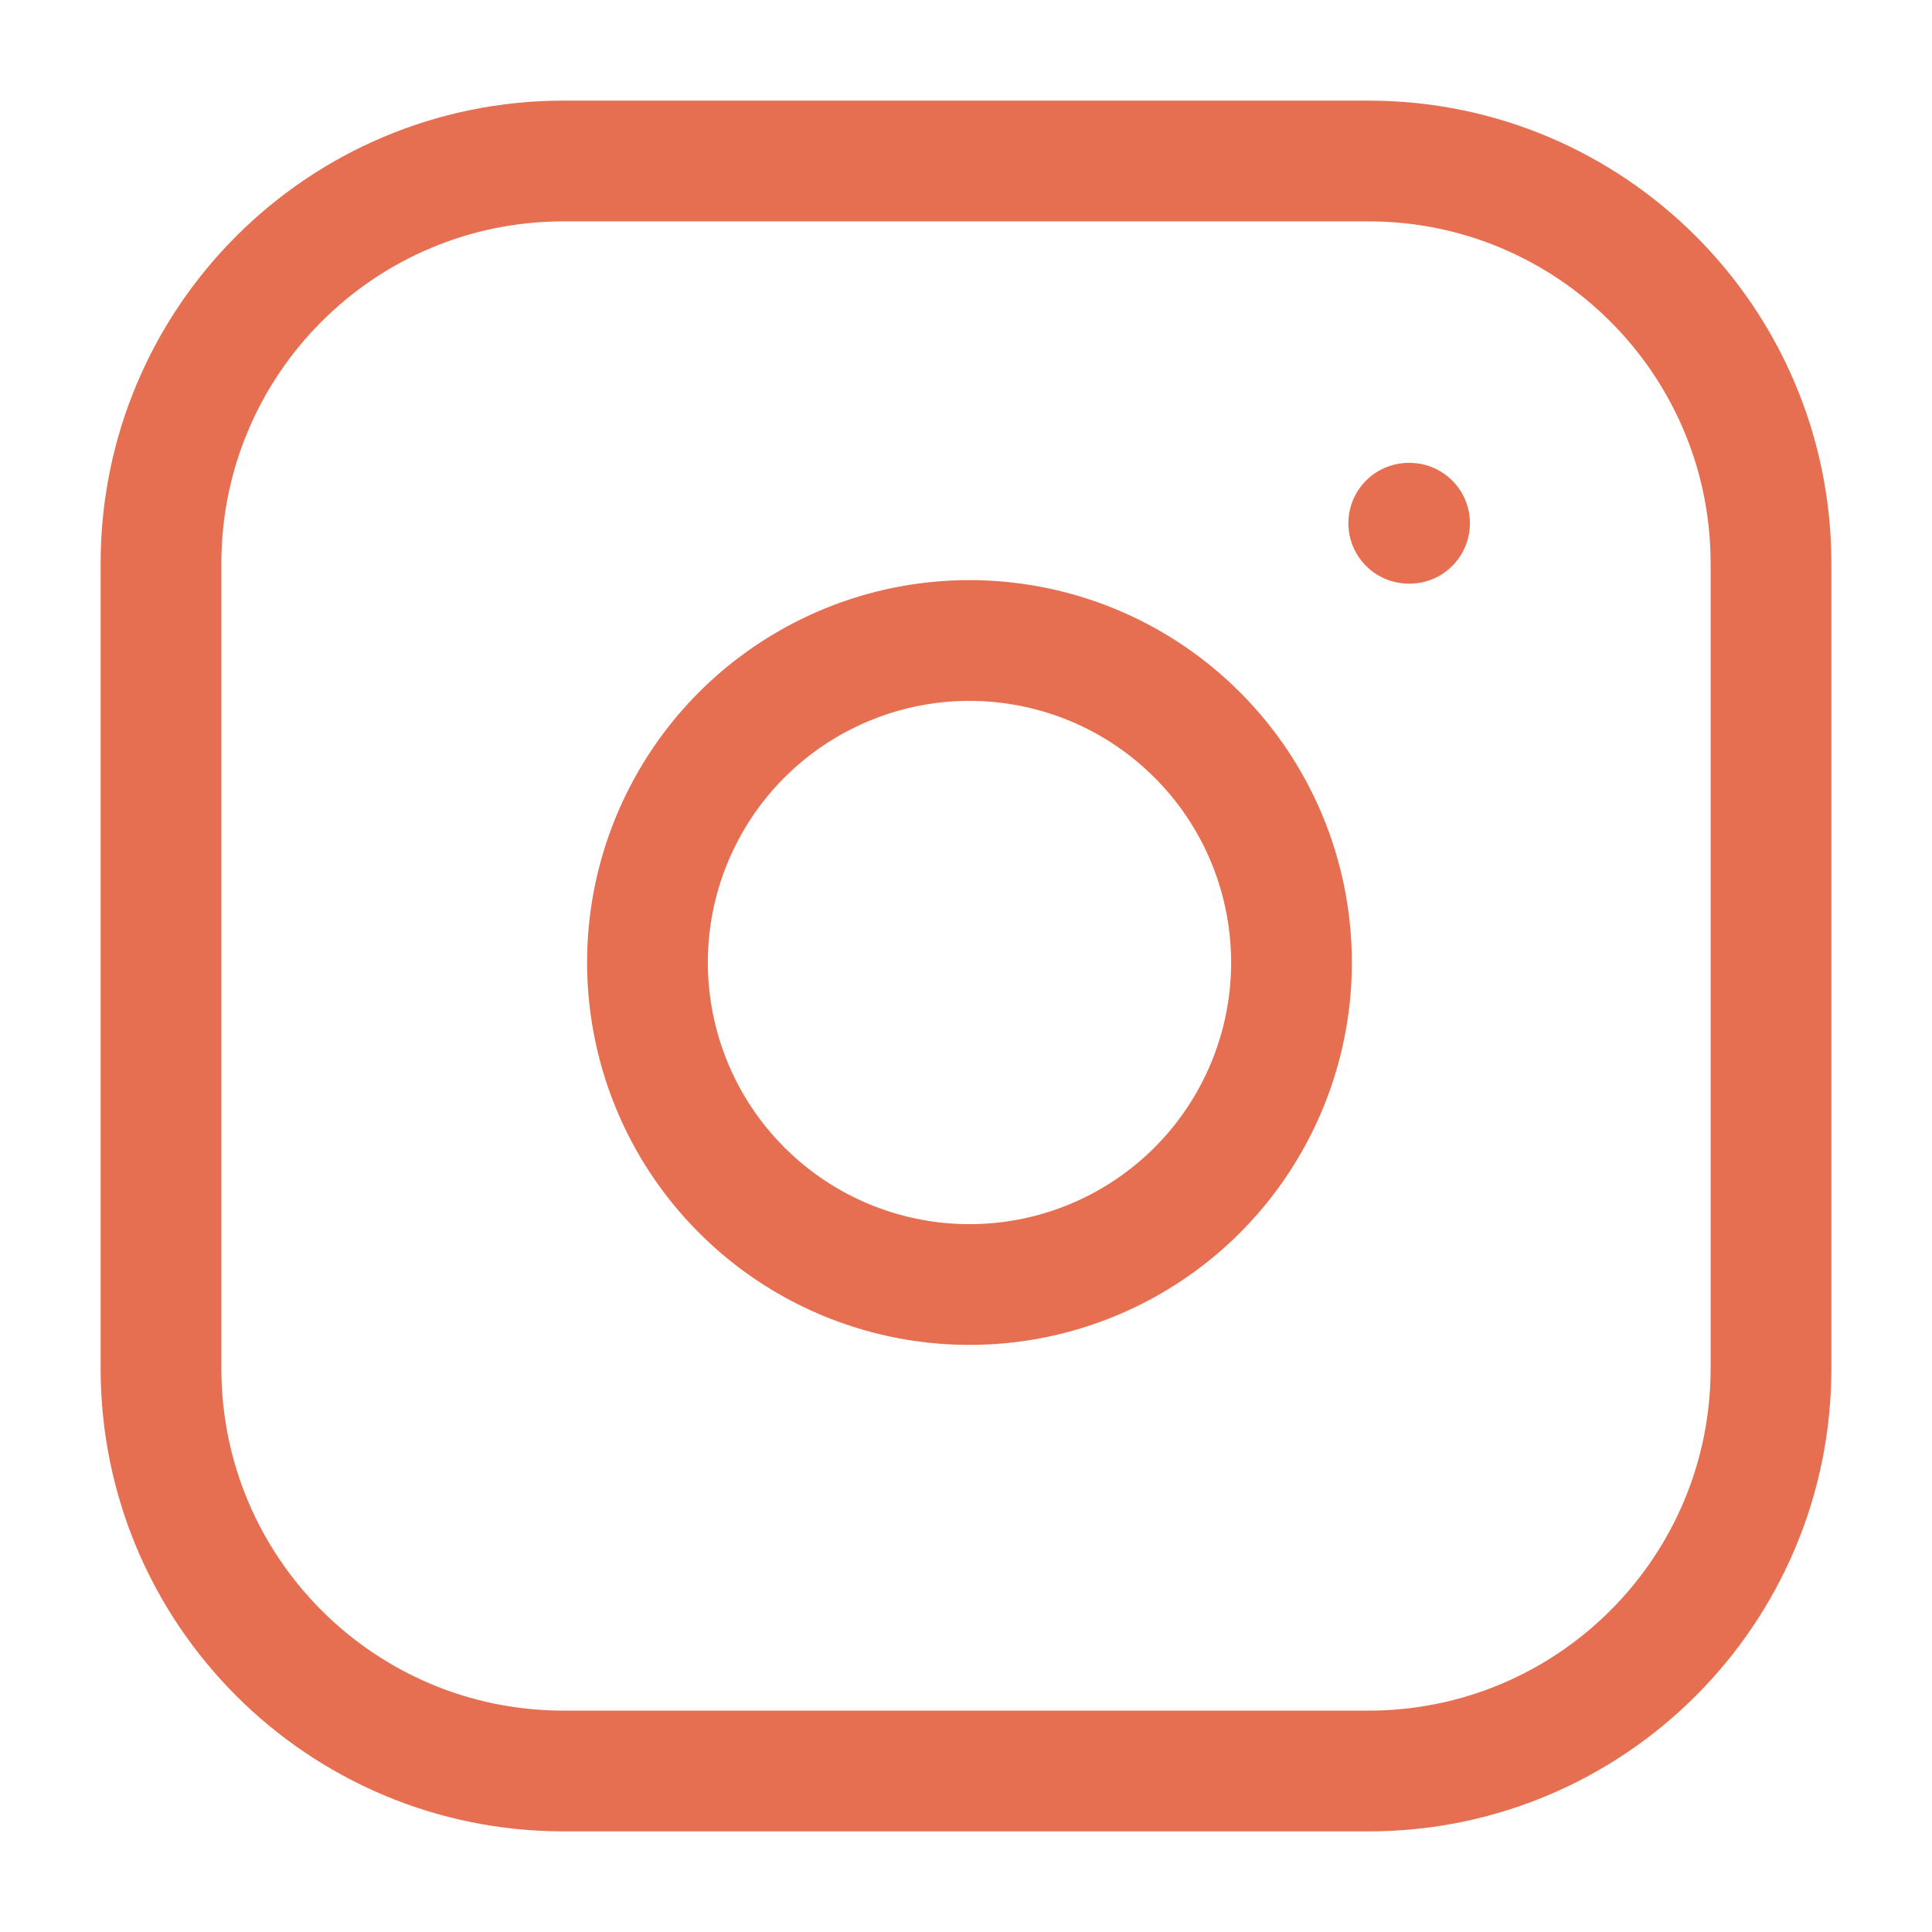
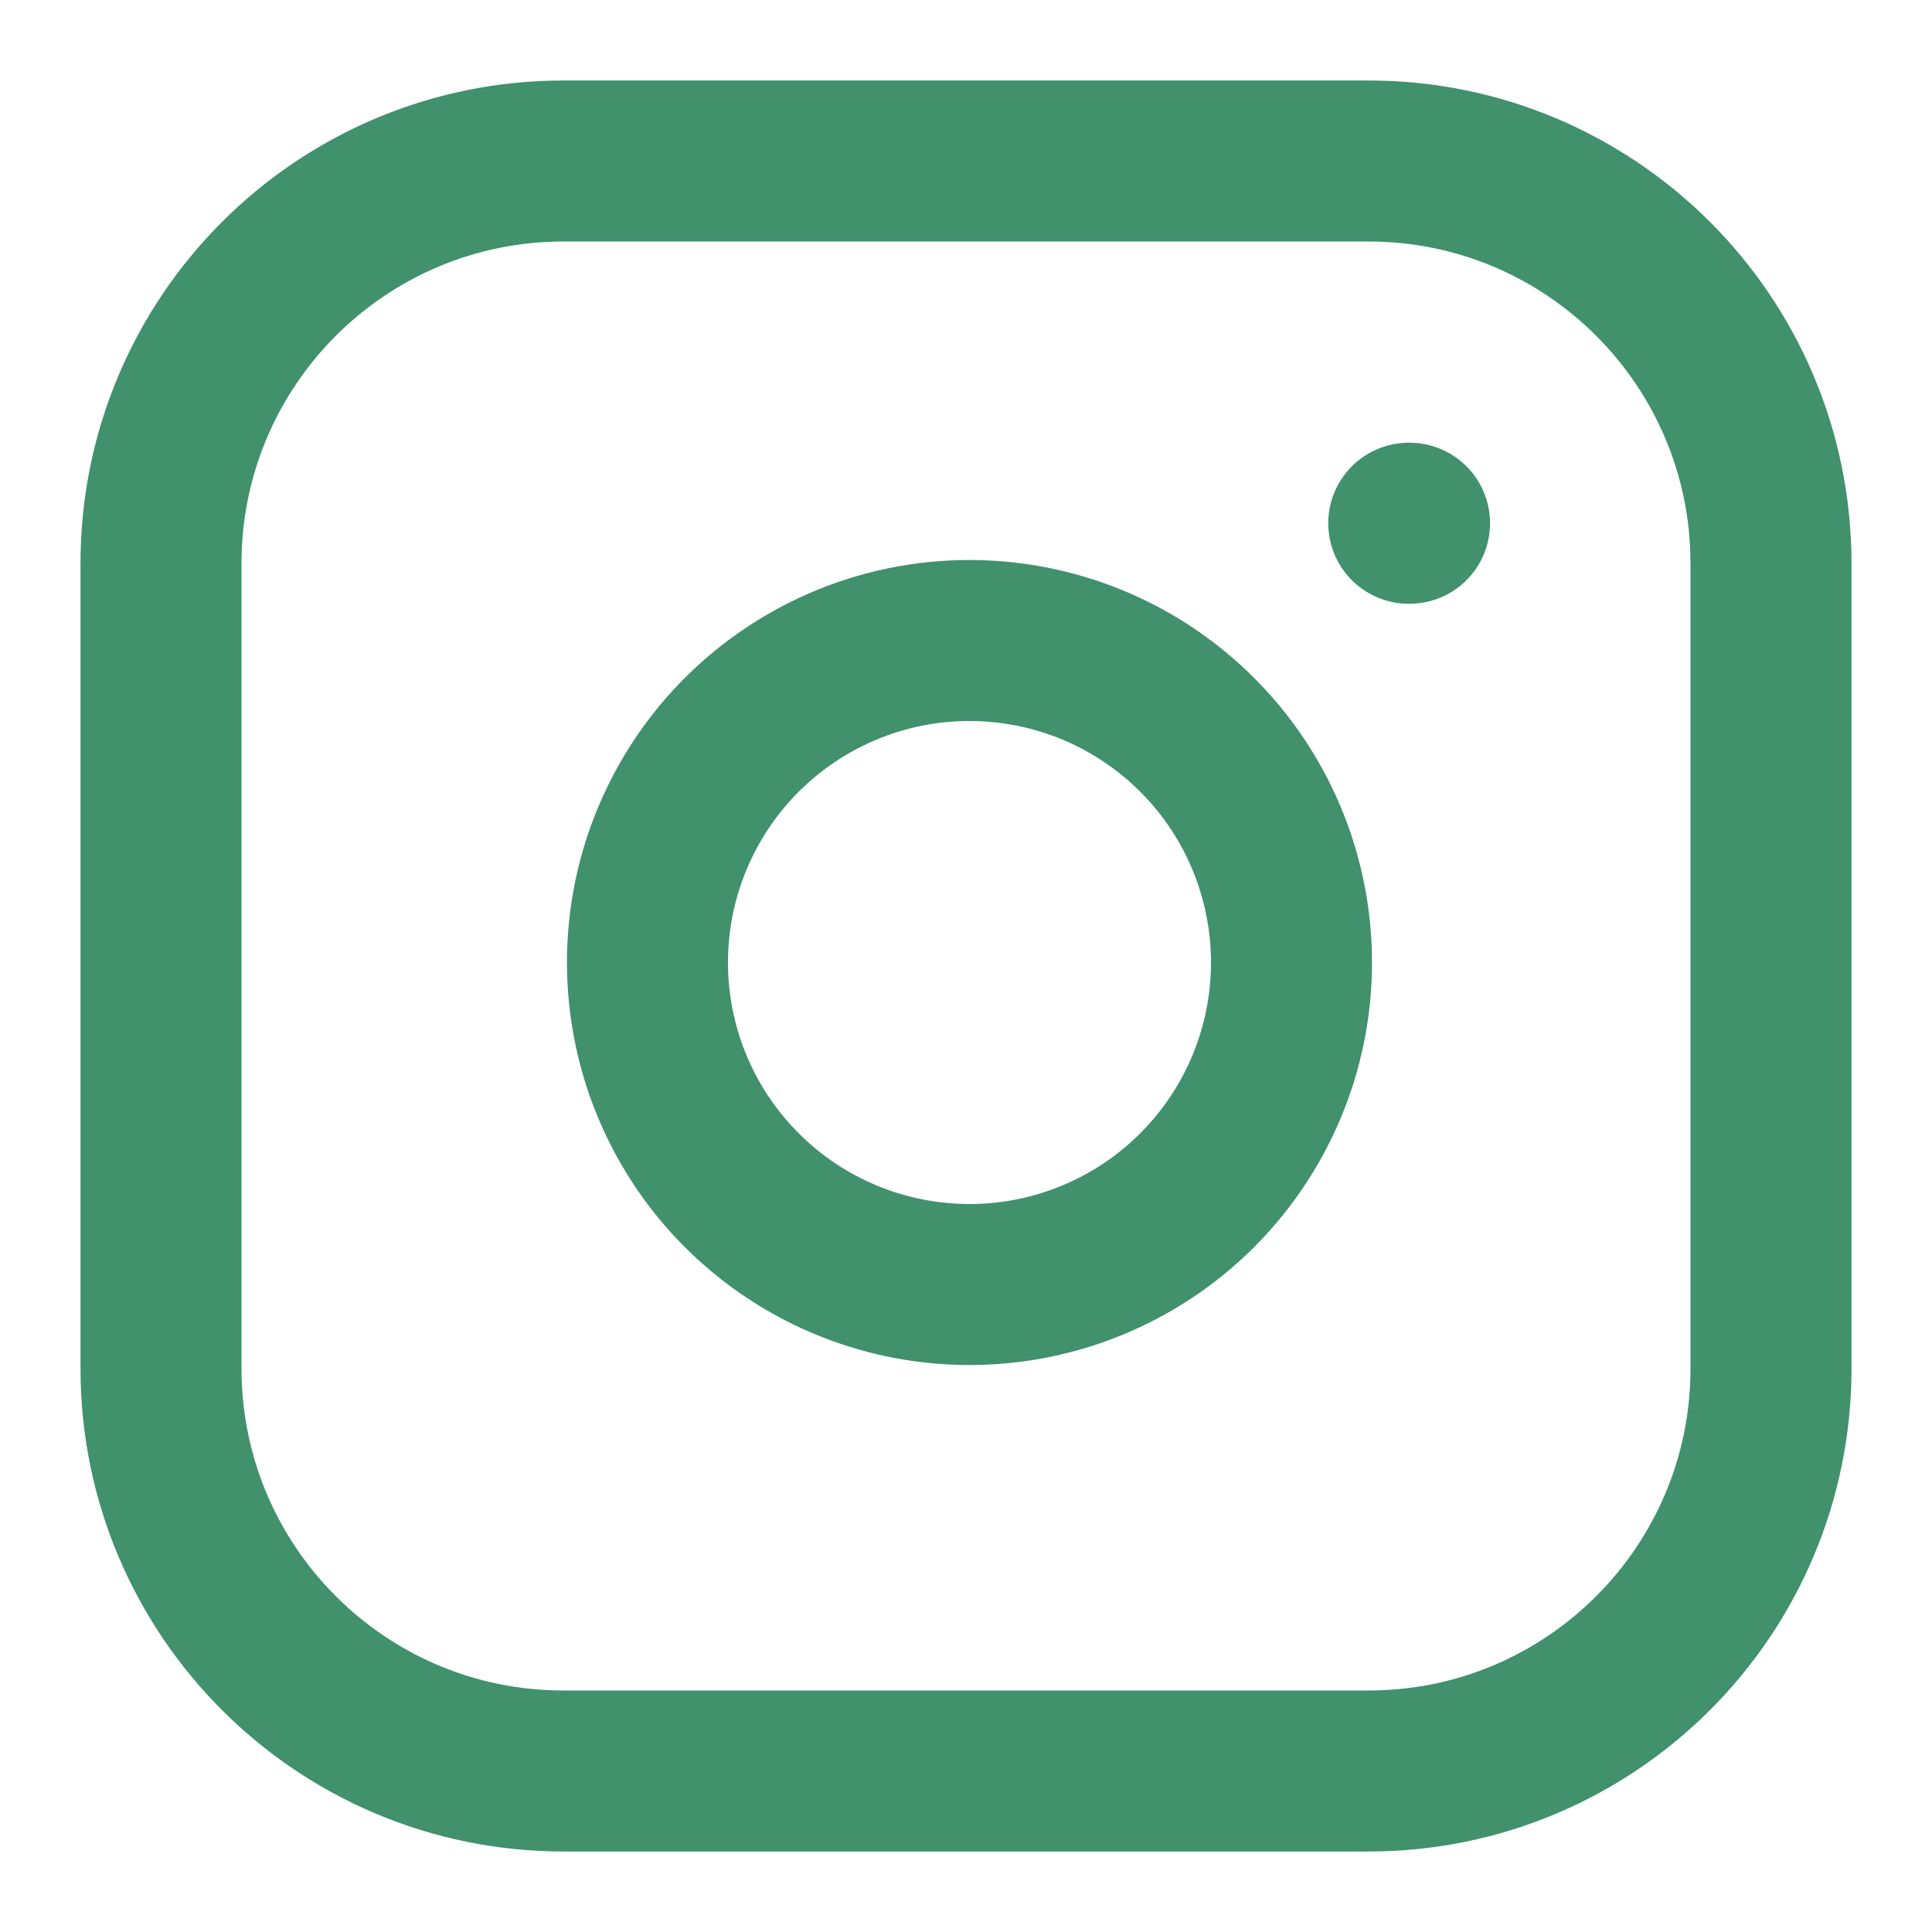
- <svg xmlns="http://www.w3.org/2000/svg" width="48" height="48" viewBox="0 0 24 24" fill="none" stroke="#e76f51" stroke-width="1.5" stroke-linecap="round" stroke-linejoin="round" class="feather feather-instagram">
+ <svg xmlns="http://www.w3.org/2000/svg" width="24" height="24" viewBox="0 0 24 24" fill="none" stroke="#40916c" stroke-width="2" stroke-linecap="round" stroke-linejoin="round" class="feather feather-instagram">
  <rect x="2" y="2" width="20" height="20" rx="5" ry="5" />
  <path d="M16 11.37A4 4 0 1 1 12.63 8 4 4 0 0 1 16 11.37z" />
  <line x1="17.5" y1="6.5" x2="17.51" y2="6.5" />
</svg>
